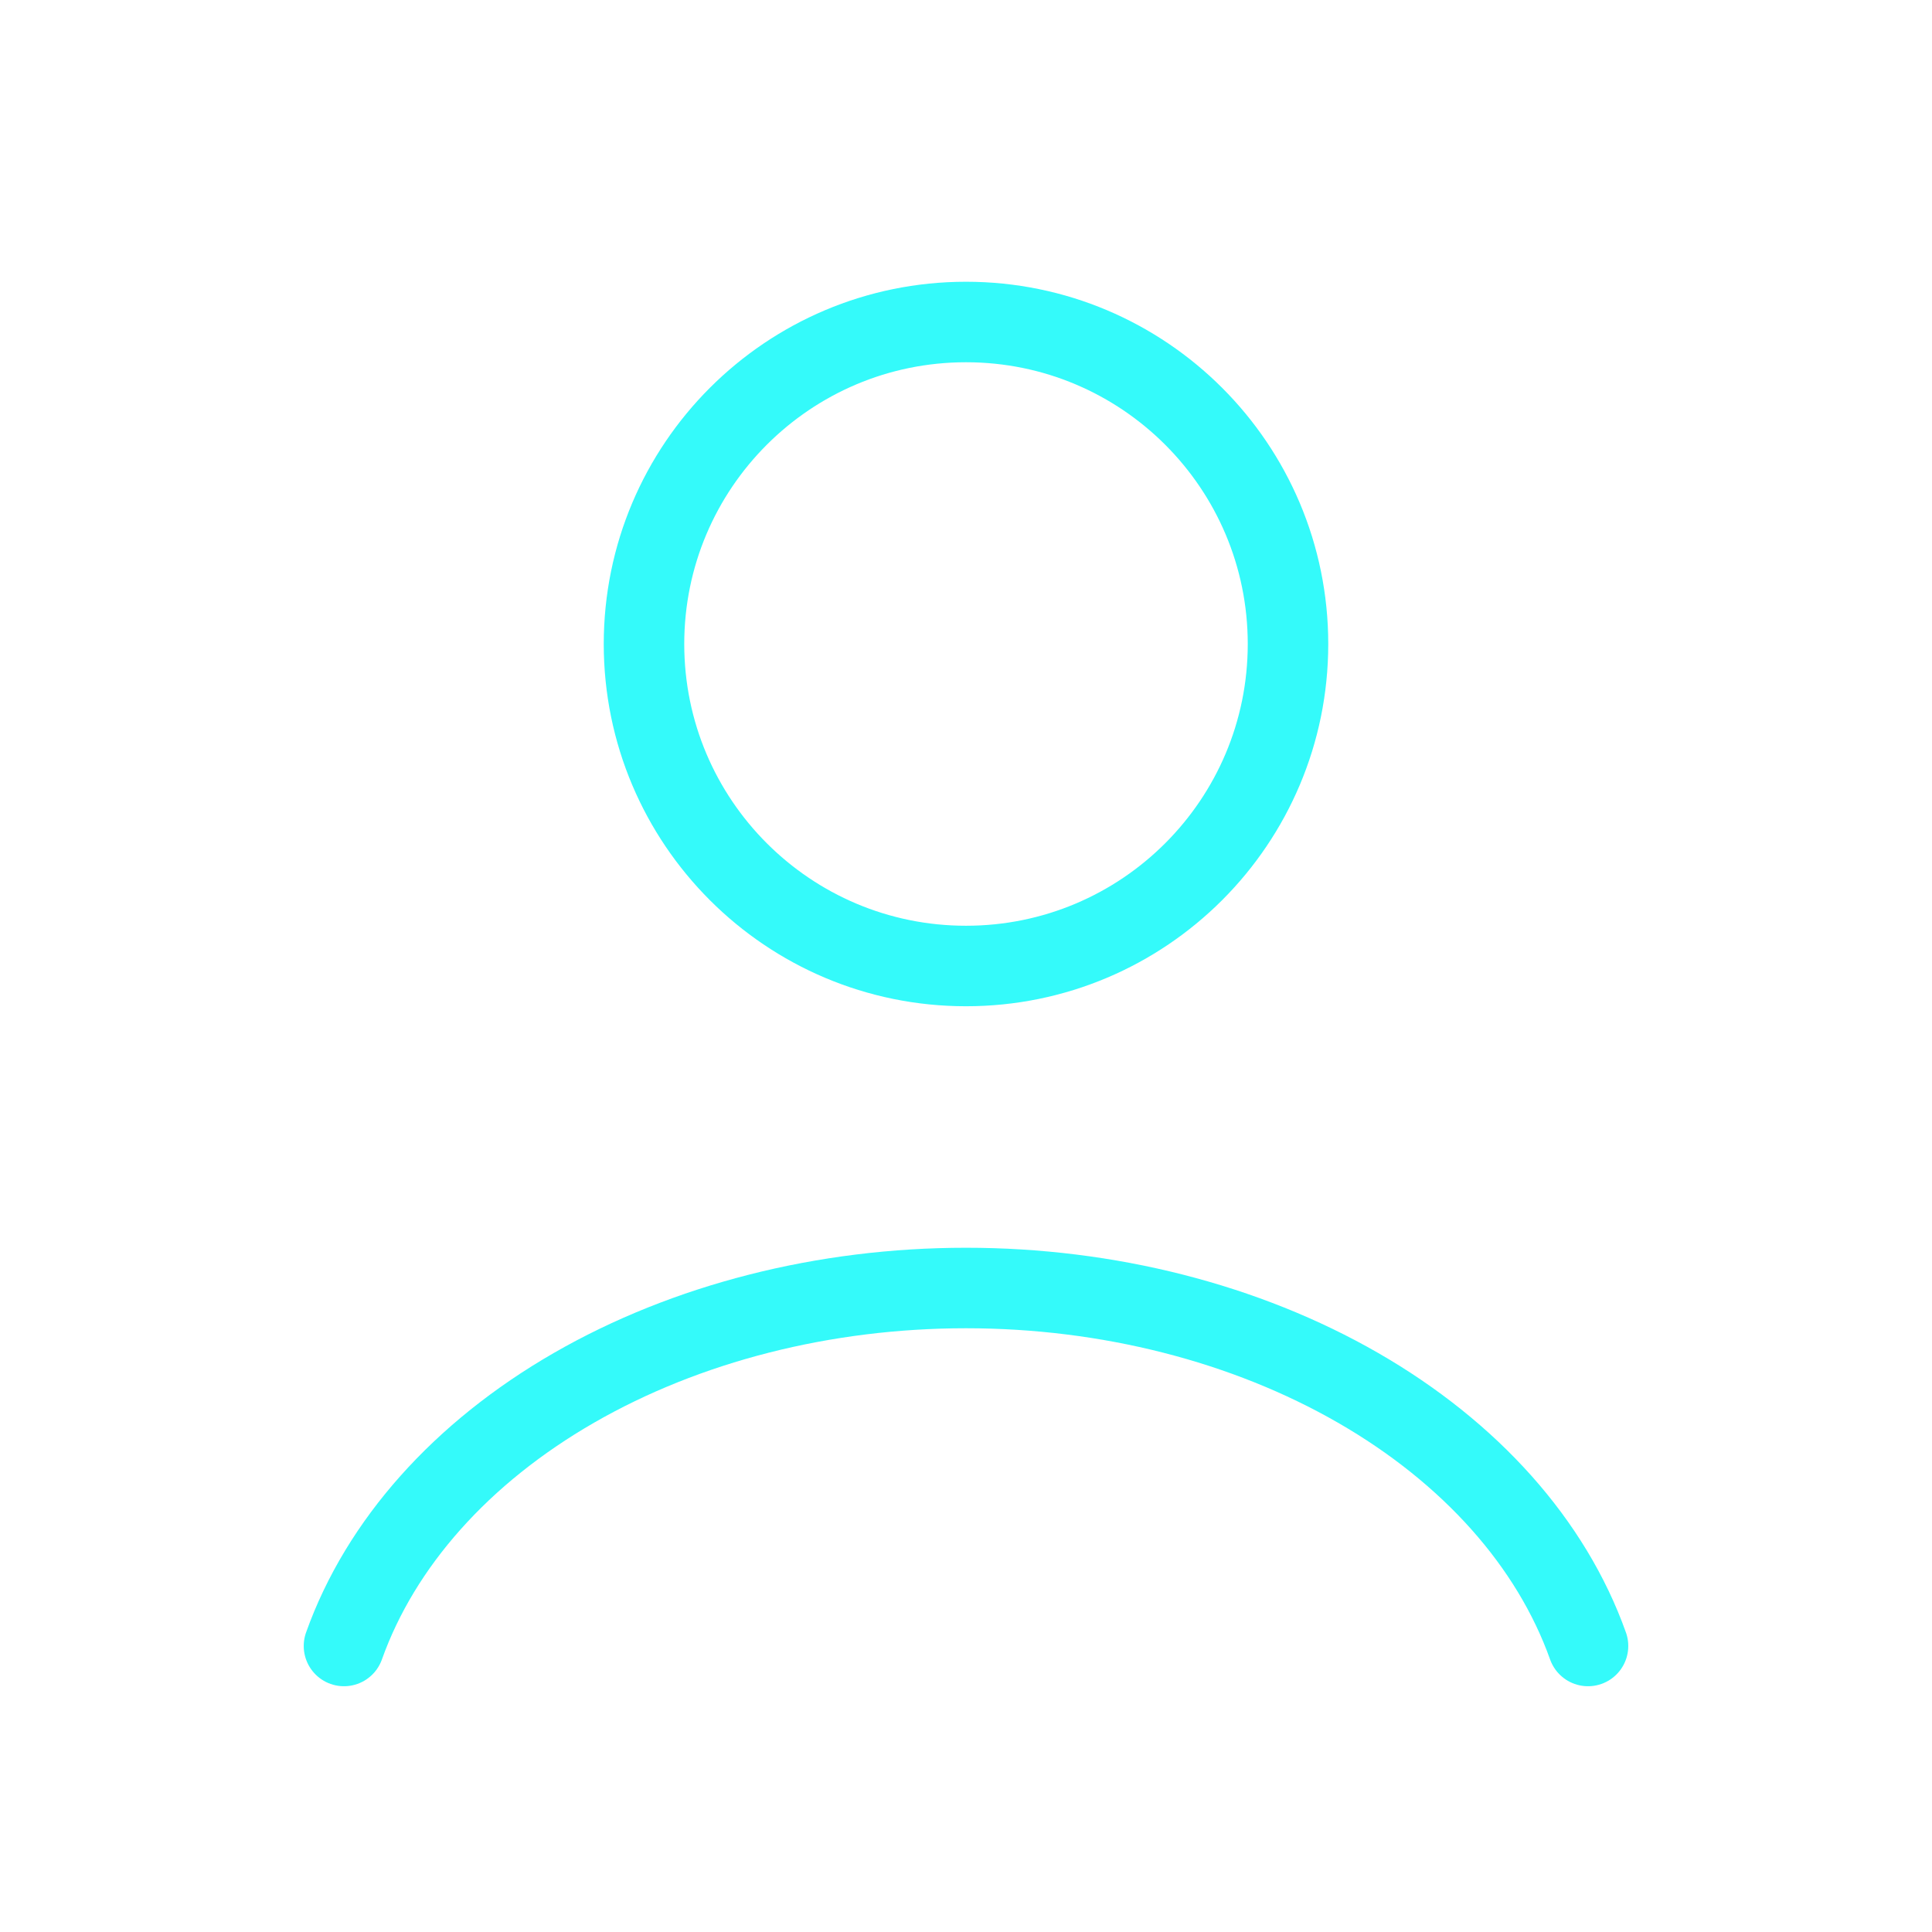
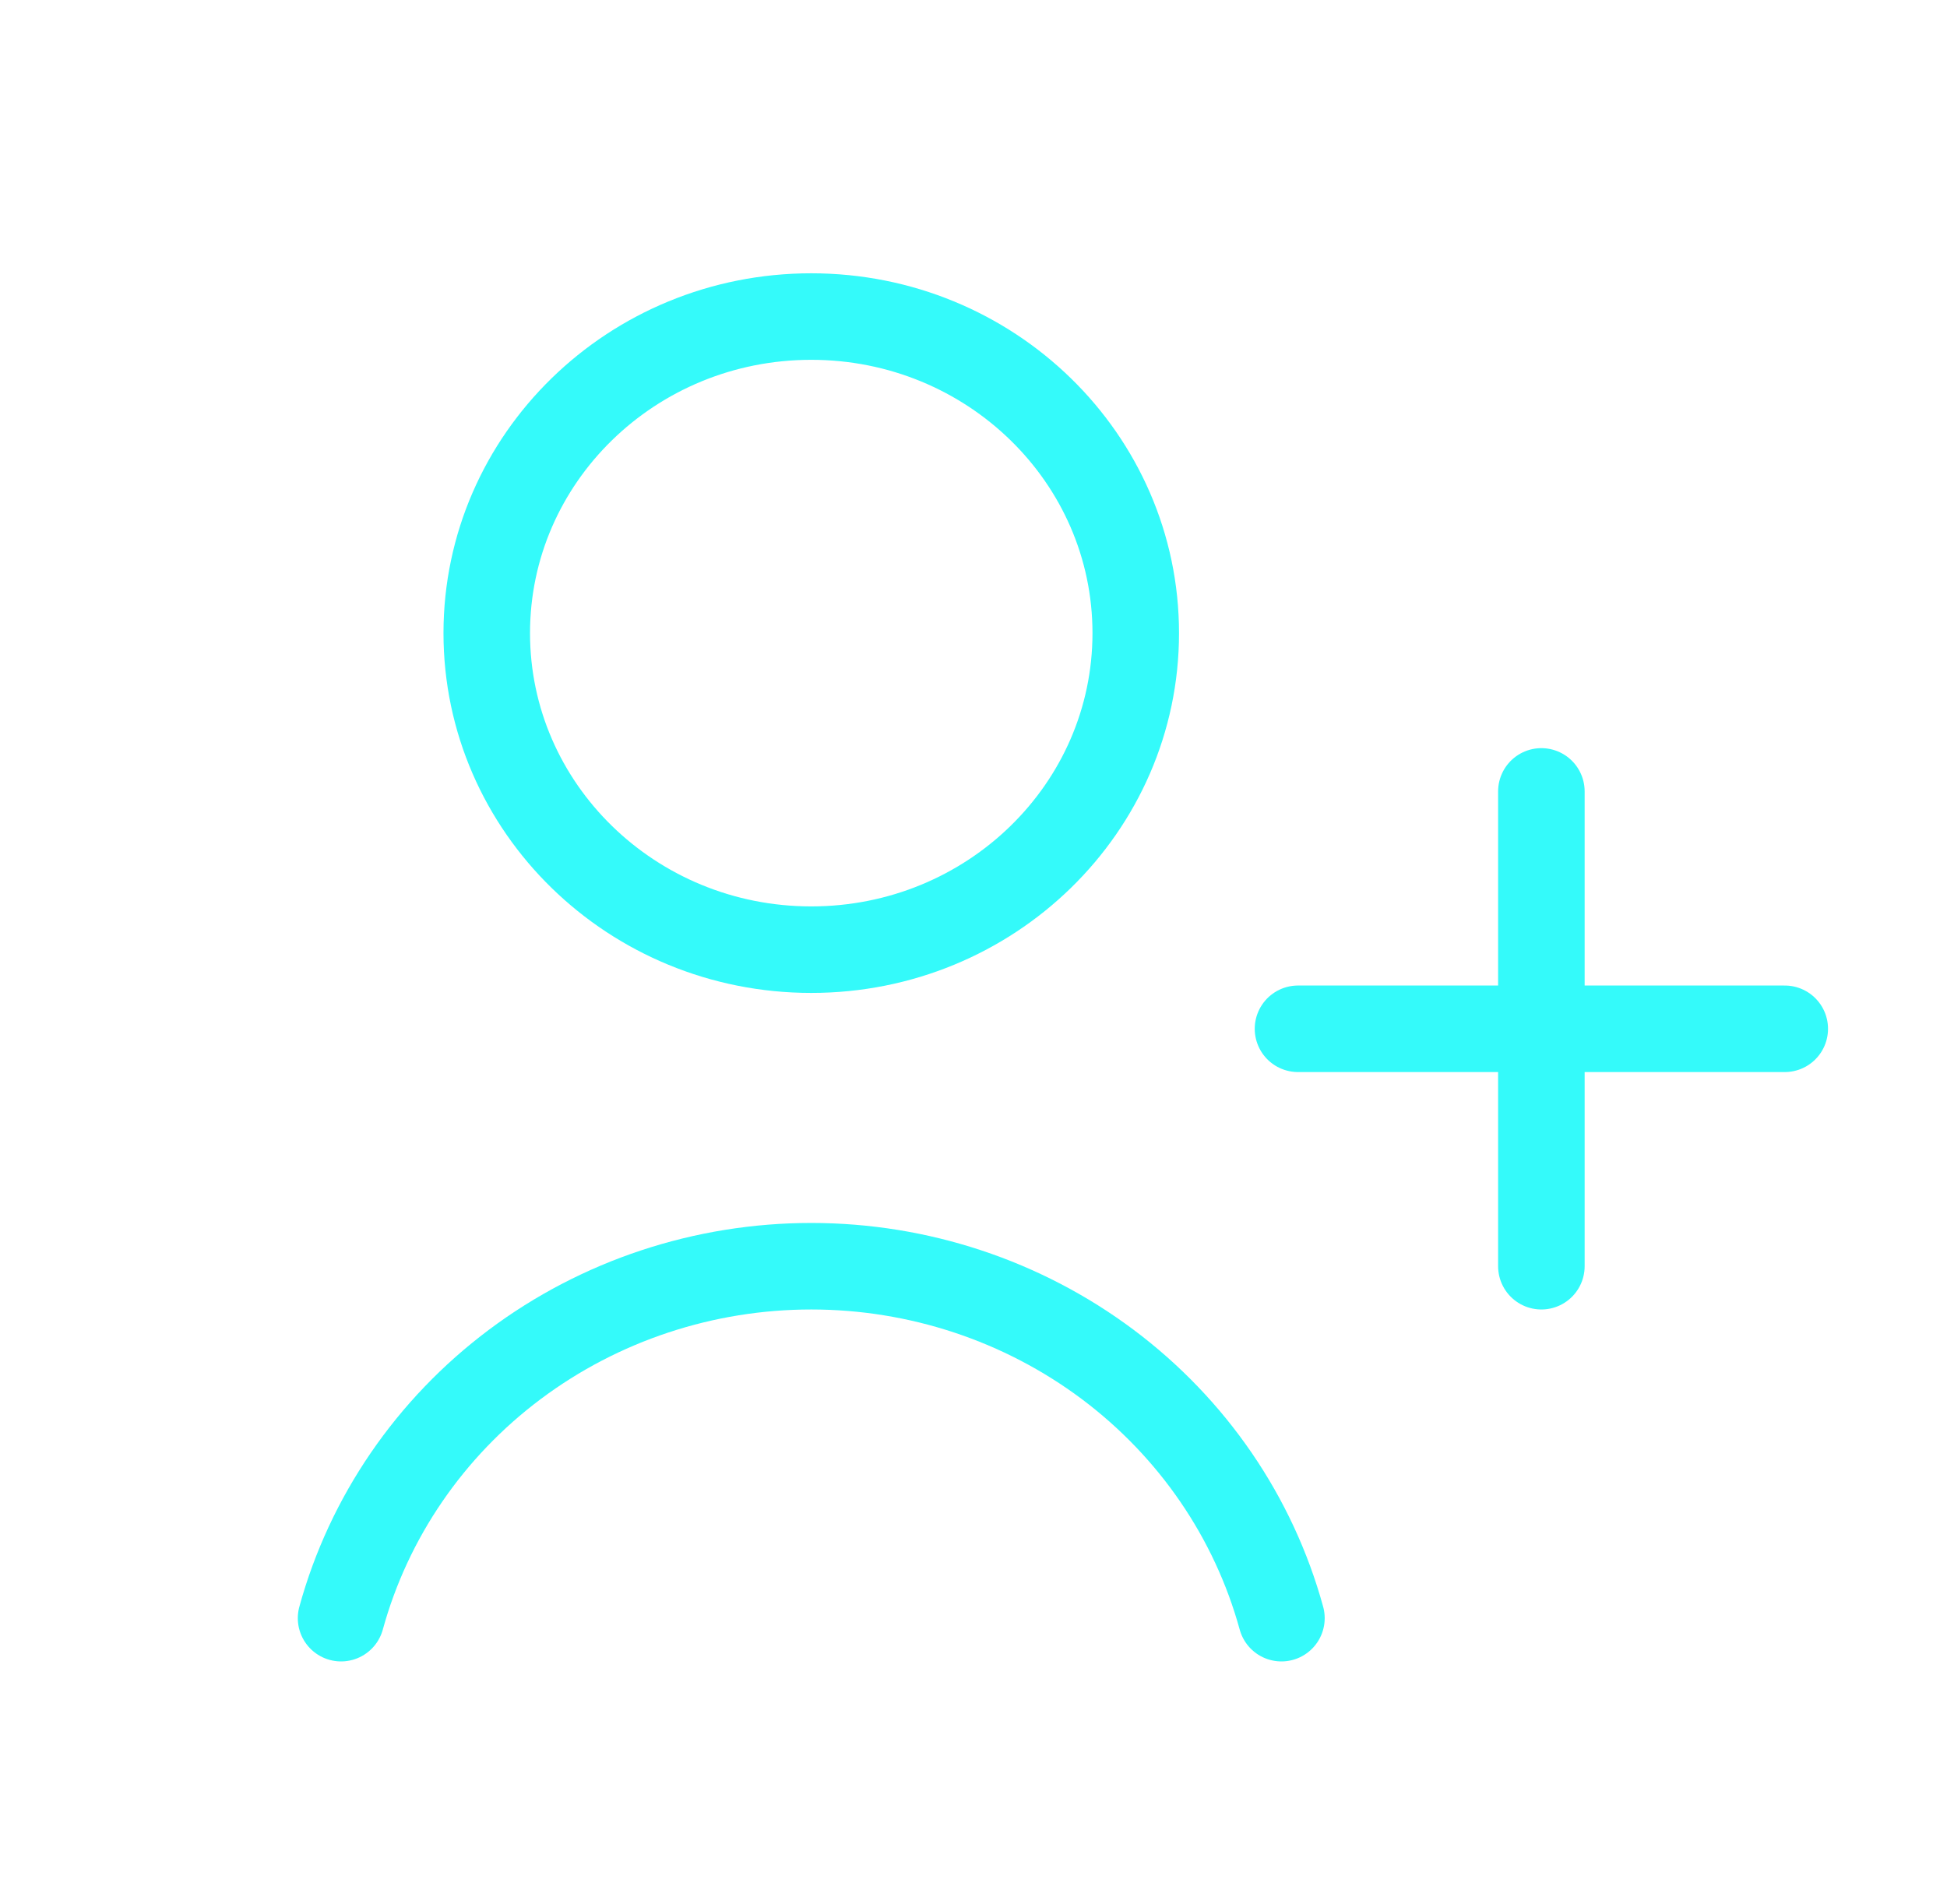
- <svg xmlns="http://www.w3.org/2000/svg" width="40" height="40" viewBox="0 0 24 24" fill="none">
-   <path d="M19.727 20.447C19.272 19.171 18.267 18.044 16.87 17.24C15.473 16.436 13.761 16 12 16C10.239 16 8.527 16.436 7.13 17.24C5.733 18.044 4.728 19.171 4.273 20.447" stroke="#34FAFA" stroke-width="1" stroke-linecap="round" />
-   <circle cx="12" cy="8" r="4" stroke="#34FAFA" stroke-width="1" stroke-linecap="round" />
+ <svg xmlns="http://www.w3.org/2000/svg" width="45" height="44" viewBox="0 0 45 44" fill="none">
+   <ellipse cx="18.75" cy="14.634" rx="7.5" ry="7.317" stroke="#34FAFA" stroke-width="2" stroke-linecap="round" />
+   <path d="M29.617 37.403C28.976 35.069 27.563 33.007 25.599 31.536C23.634 30.066 21.227 29.268 18.75 29.268C16.273 29.268 13.866 30.066 11.901 31.536C9.937 33.007 8.524 35.069 7.883 37.403" stroke="#34FAFA" stroke-width="2" stroke-linecap="round" />
+   <path d="M35.625 18.293L35.625 29.268" stroke="#34FAFA" stroke-width="2" stroke-linecap="round" />
+   <path d="M41.25 23.78L30 23.78" stroke="#34FAFA" stroke-width="2" stroke-linecap="round" />
</svg>
